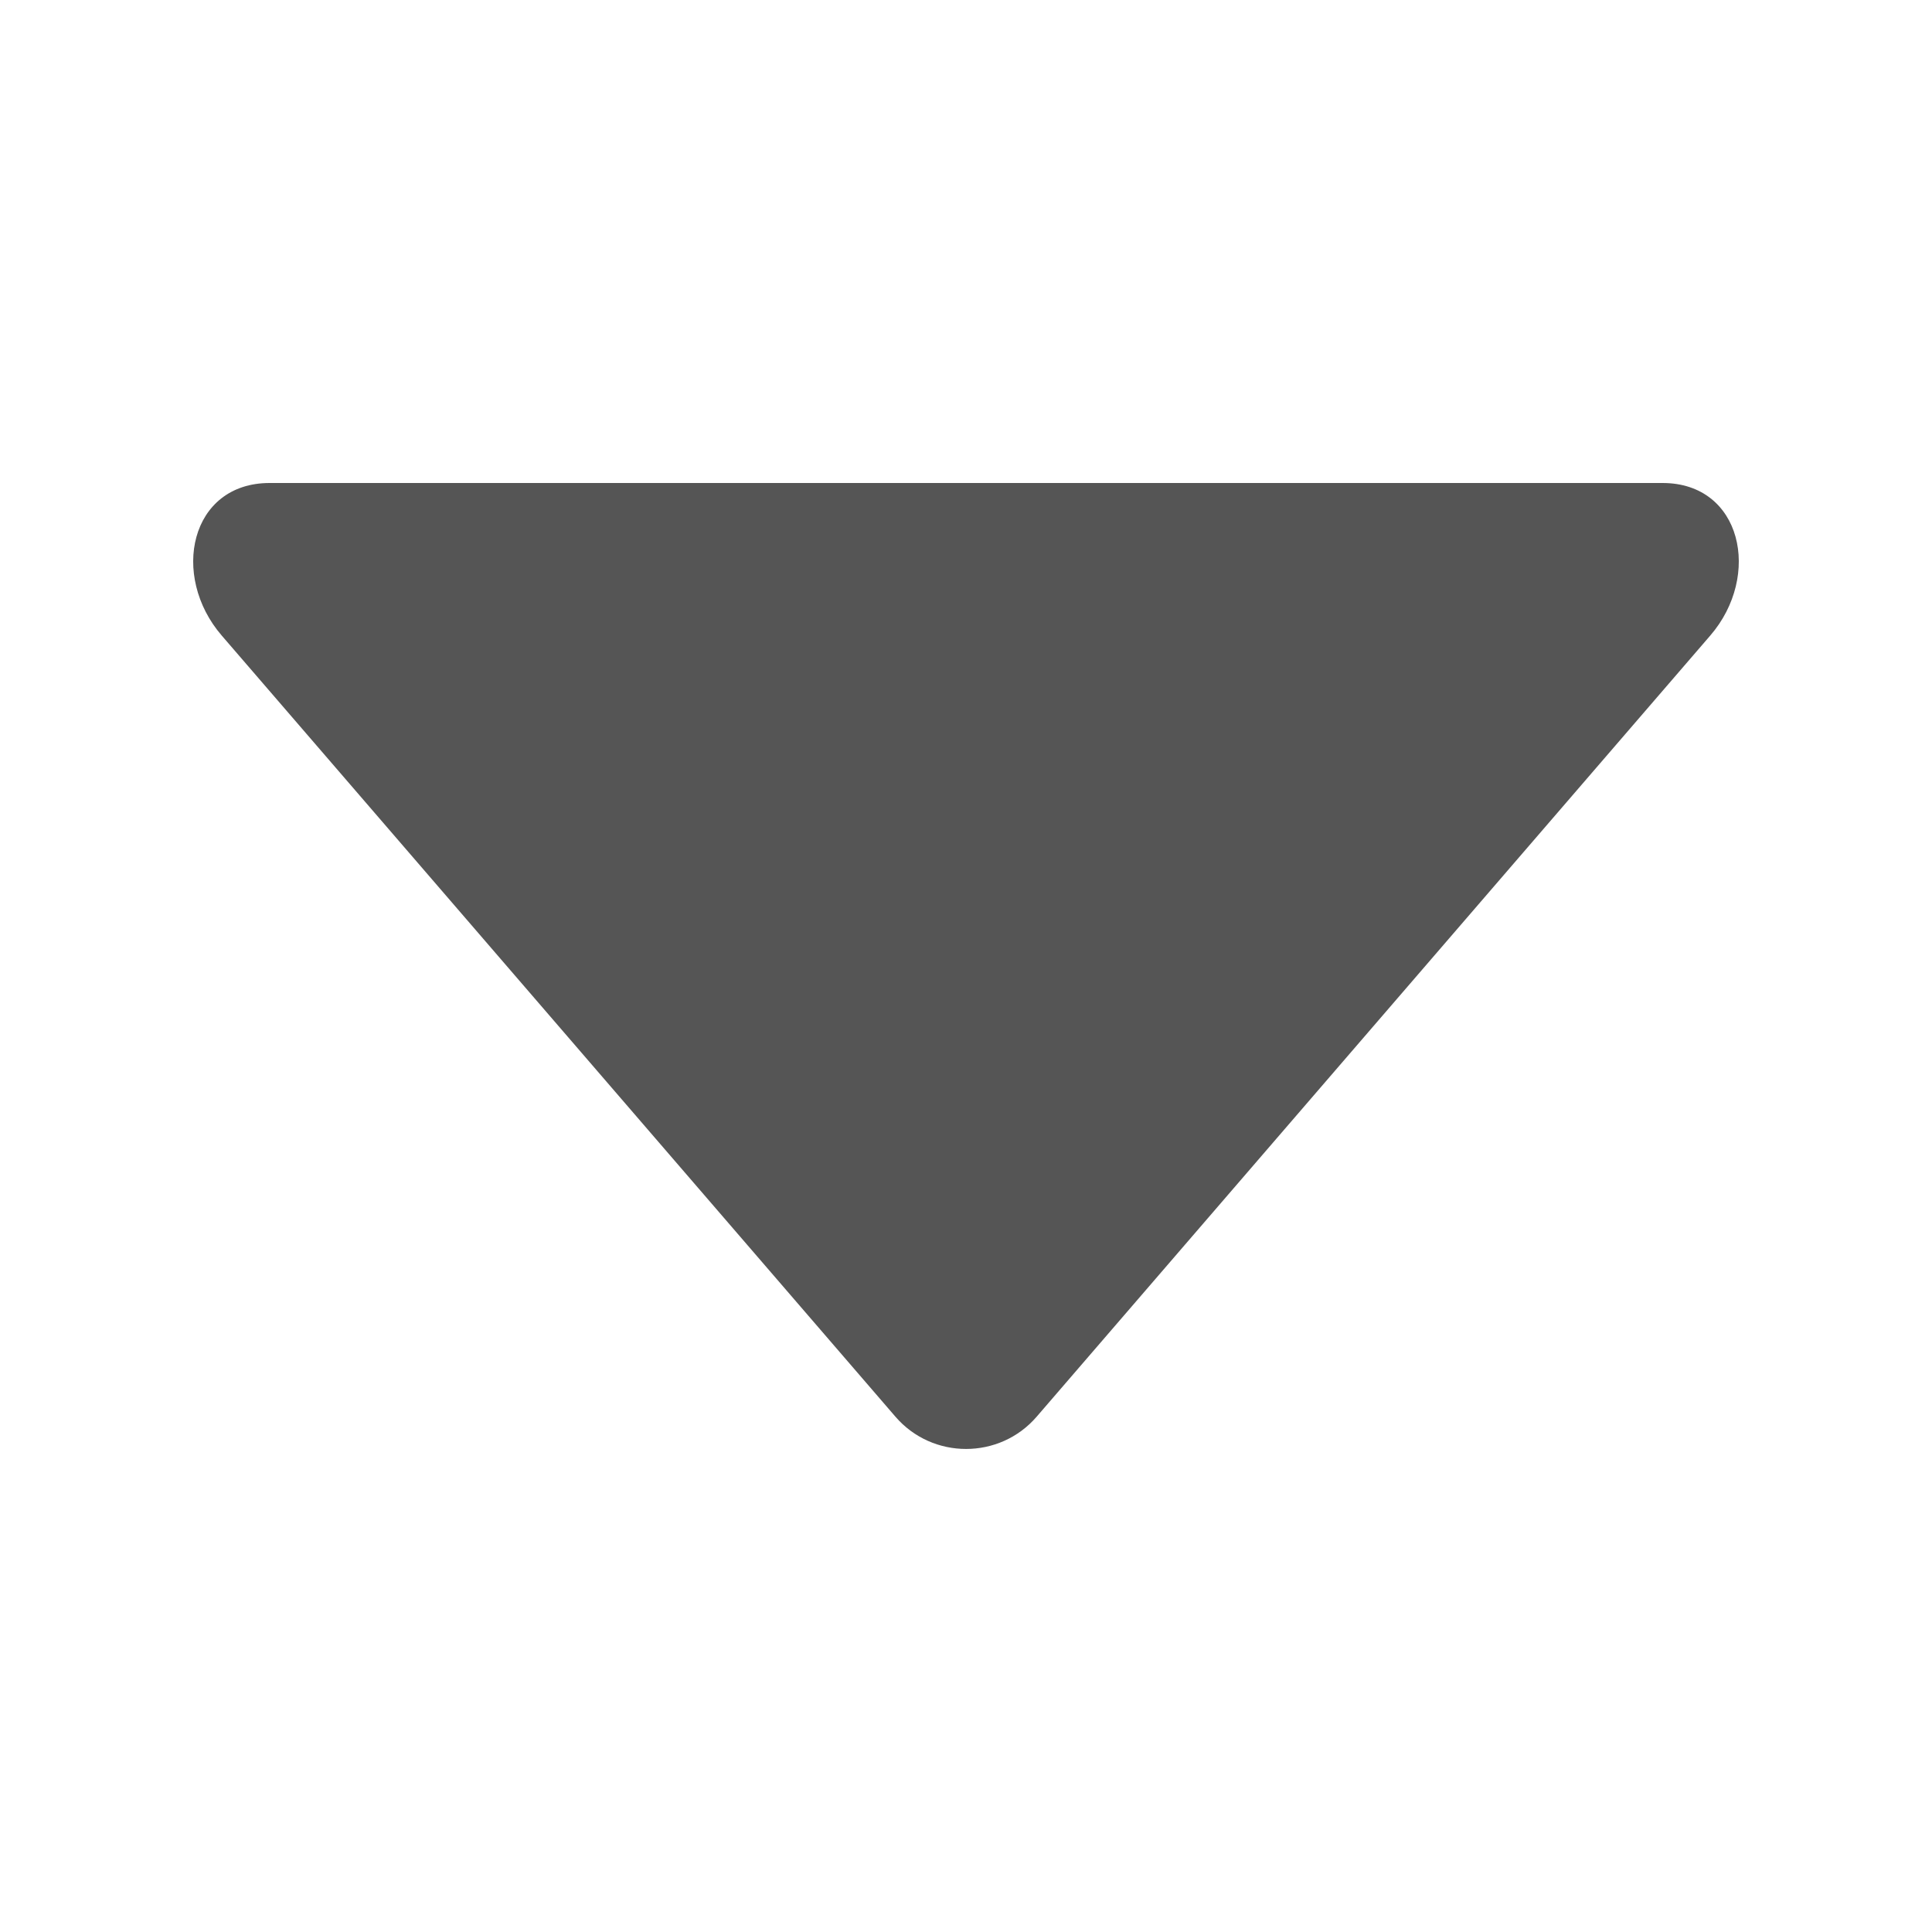
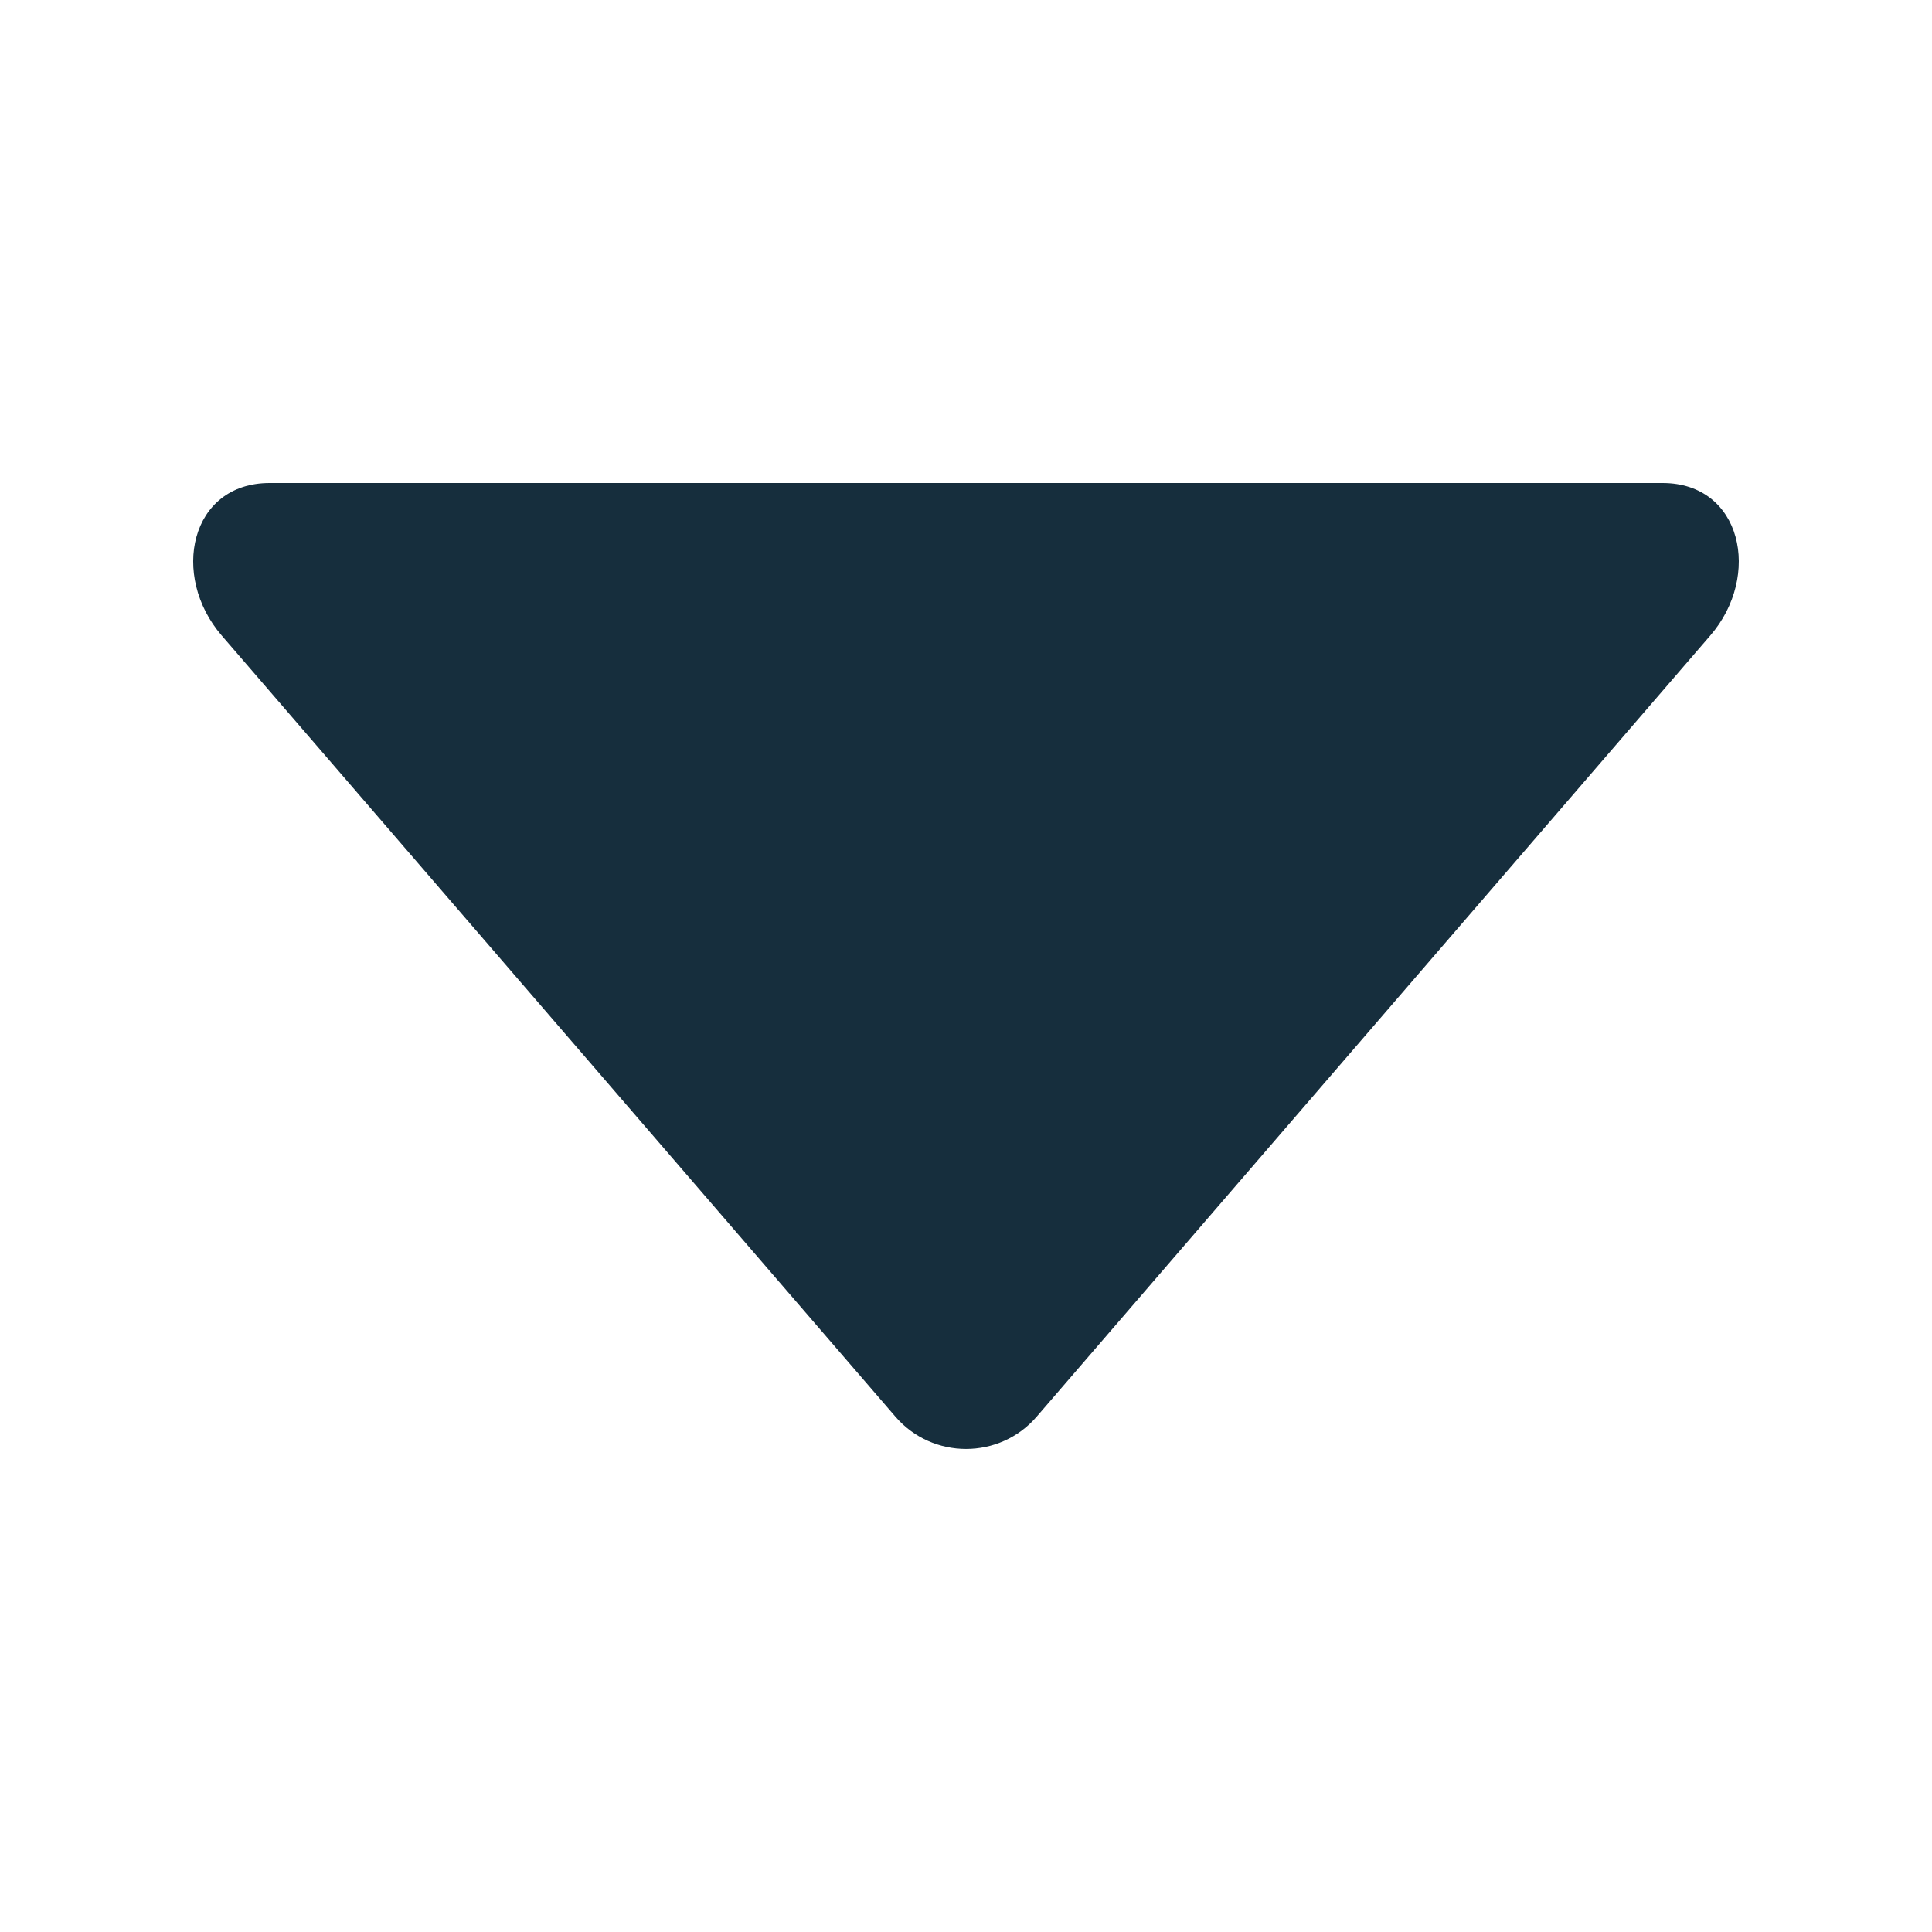
<svg xmlns="http://www.w3.org/2000/svg" height="20" viewBox="0 0 20 20" width="20">
-   <path d="m17.704 6.58-6.972 8.085c-.384.446-1.079.446-1.463 0l-6.973-8.085c-.536-.62-.329-1.58.495-1.58h14.42c.821 0 1.029.96.493 1.58z" fill="#555" />
+   <path d="m17.704 6.58-6.972 8.085c-.384.446-1.079.446-1.463 0l-6.973-8.085c-.536-.62-.329-1.58.495-1.58h14.42c.821 0 1.029.96.493 1.58z" fill="#162e3d" />
</svg>
